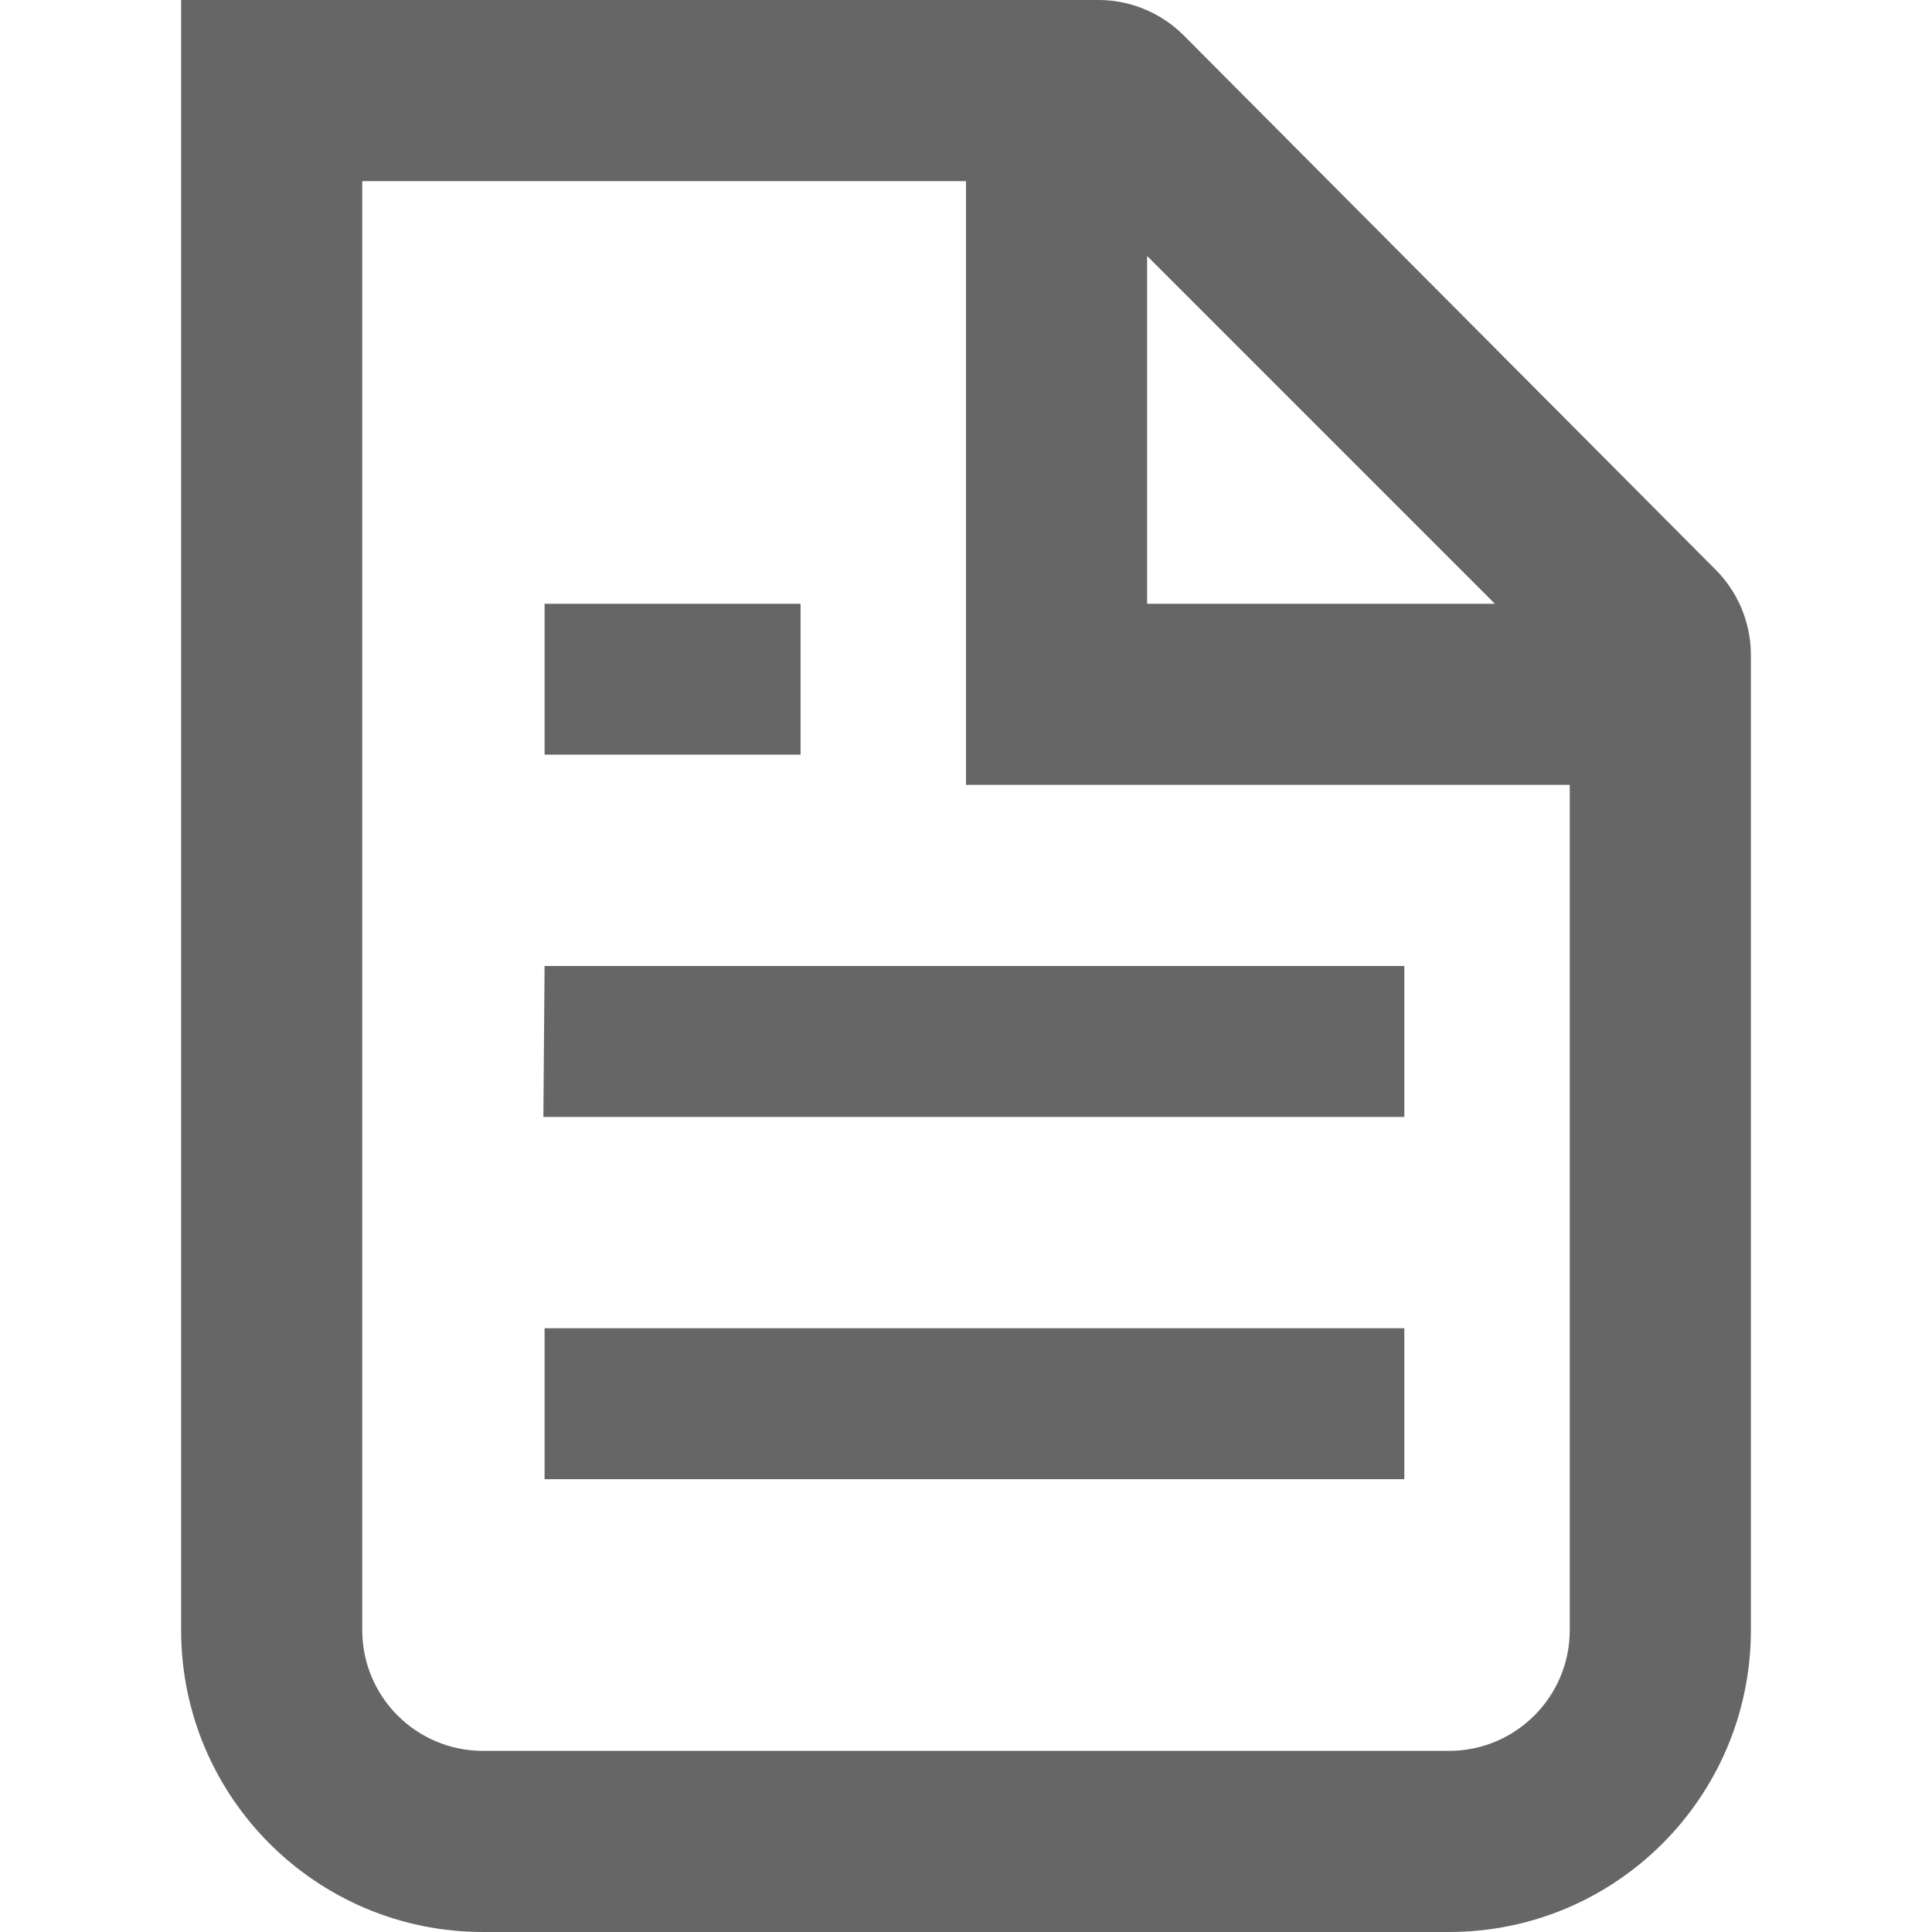
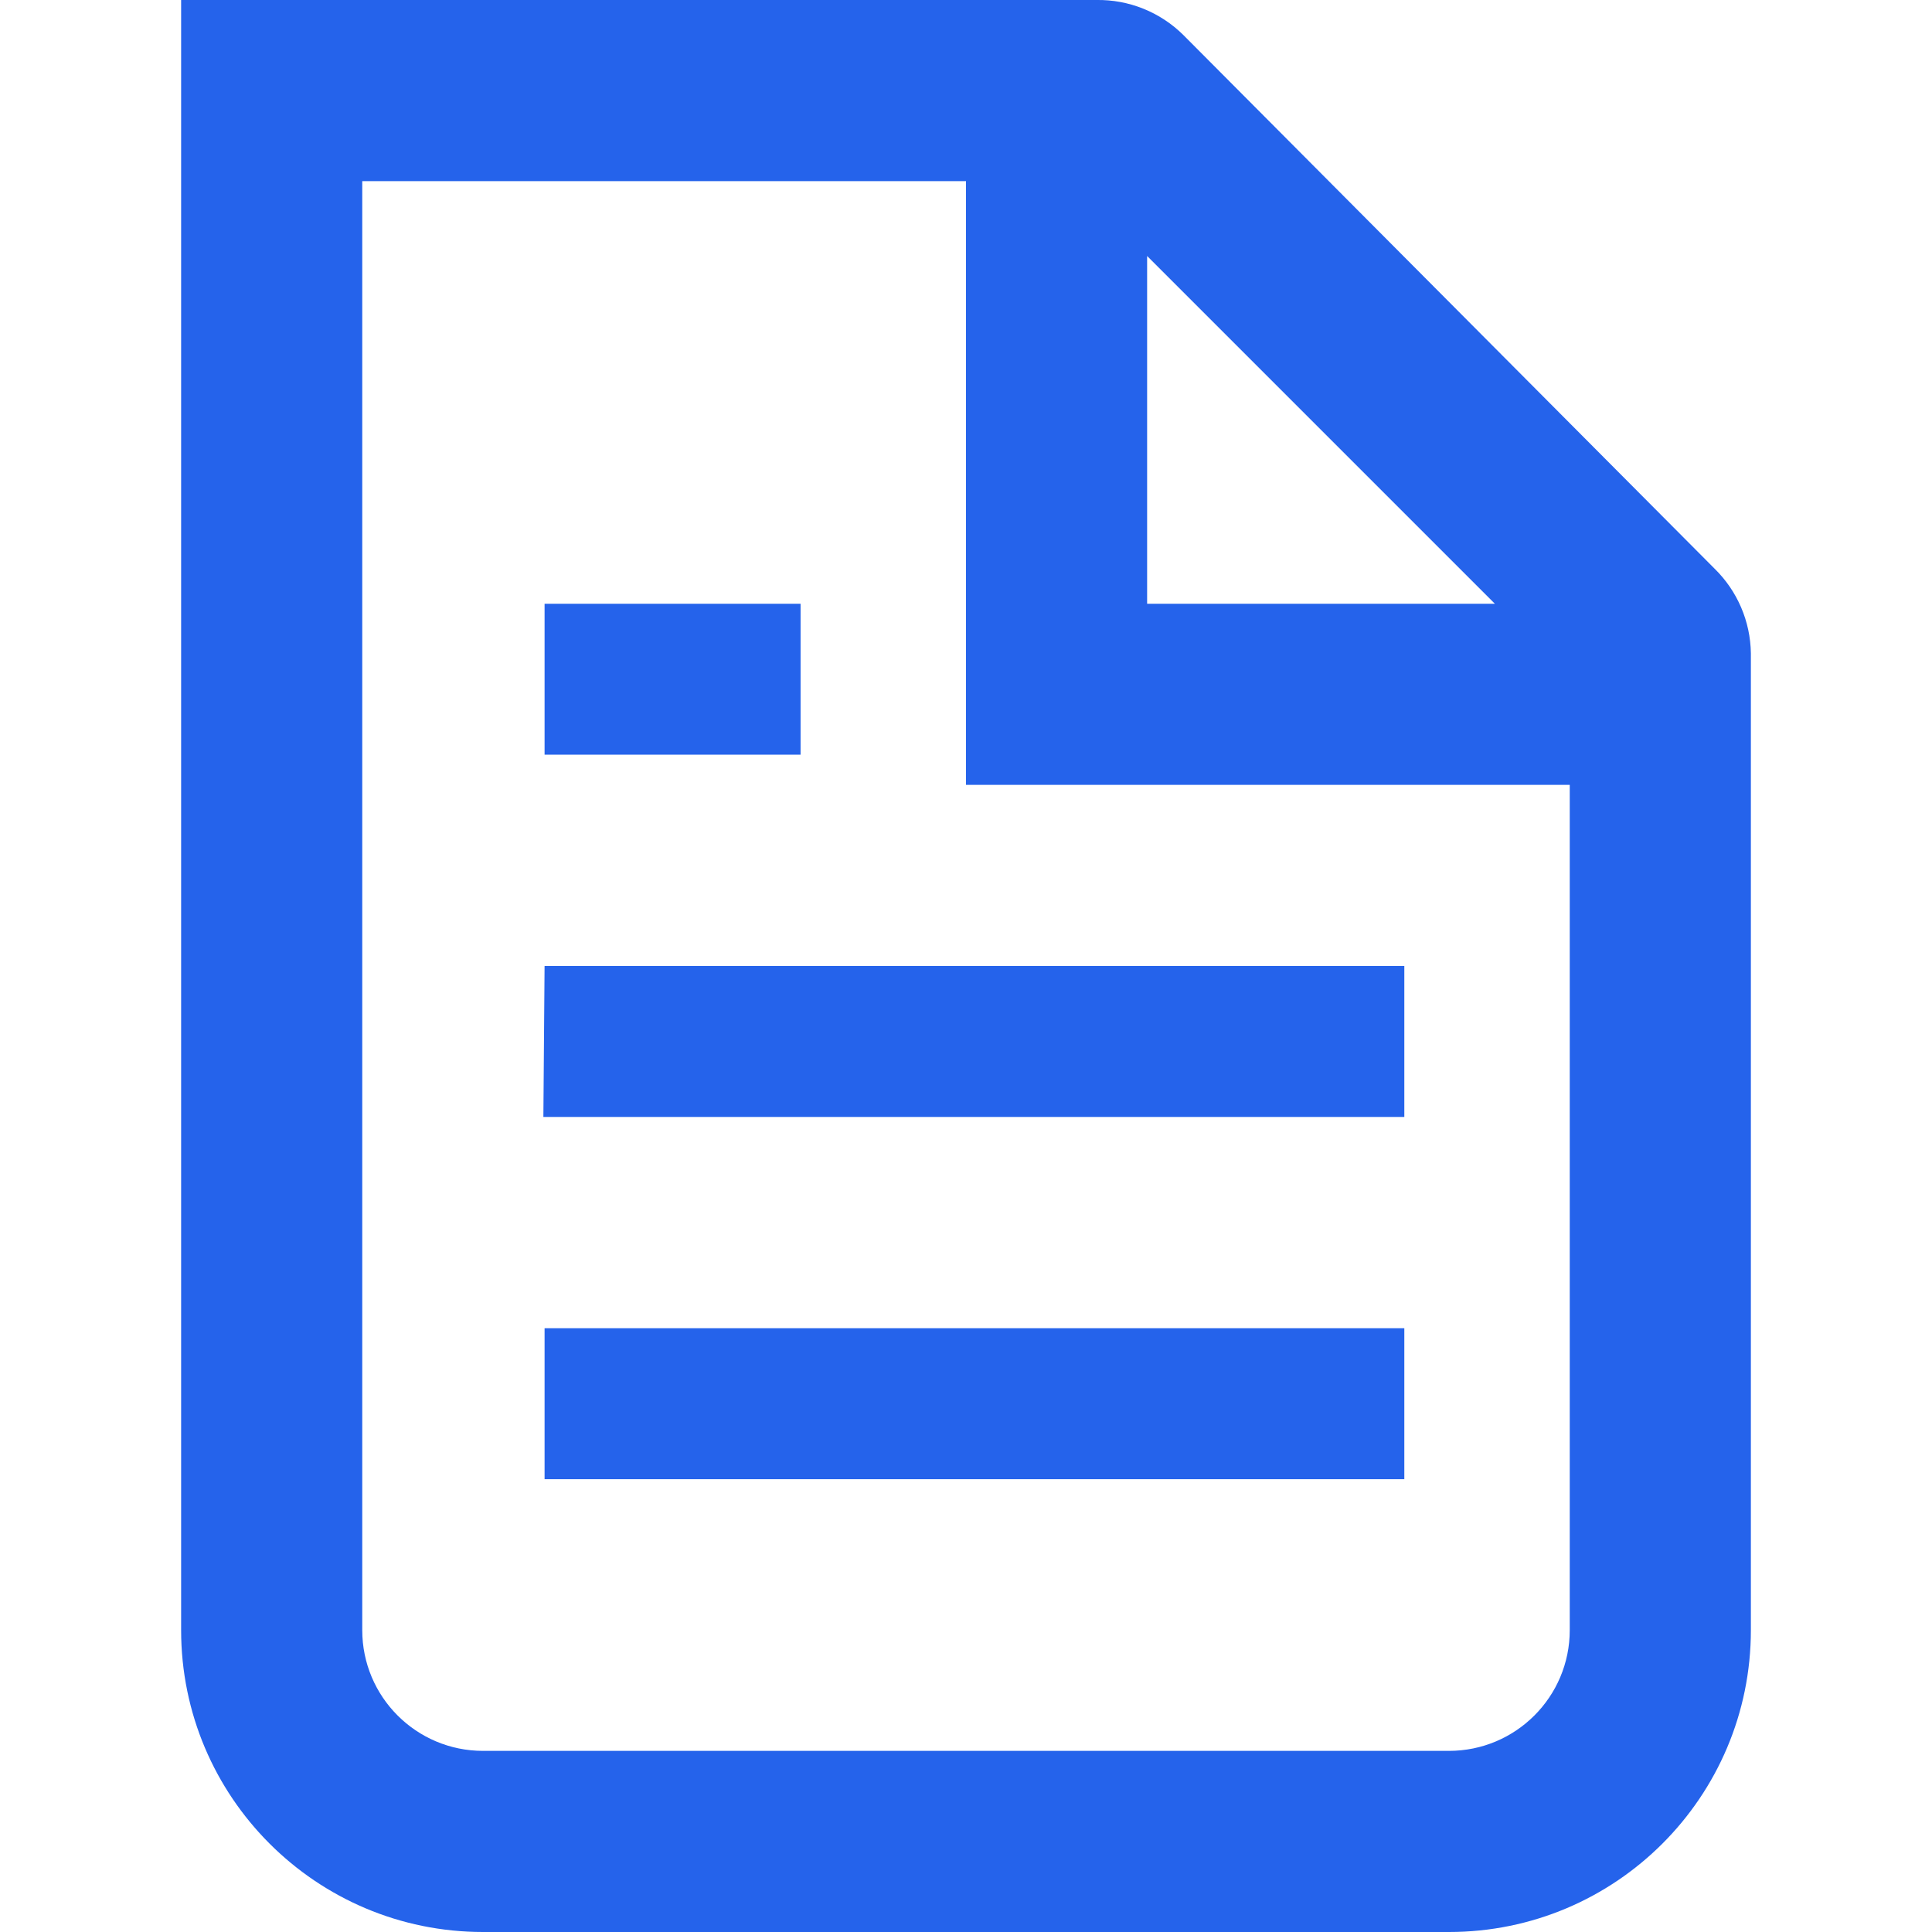
<svg xmlns="http://www.w3.org/2000/svg" fill="none" viewBox="0 0 16 16">
-   <path d="M14.5 13.5V5.41a1 1 0 0 0-.3-.7L9.8.29A1 1 0 0 0 9.08 0H1.5v13.5A2.5 2.5 0 0 0 4 16h8a2.5 2.5 0 0 0 2.5-2.5m-1.5 0v-7H8v-5H3v12a1 1 0 0 0 1 1h8a1 1 0 0 0 1-1M9.5 5V2.12L12.38 5zM5.13 5h-.62v1.25h2.12V5zm-.62 3h7.12v1.25H4.5zm.62 3h-.62v1.25h7.12V11z" clip-rule="evenodd" fill="#666" fill-rule="evenodd" />
+   <path d="M14.5 13.5V5.41a1 1 0 0 0-.3-.7L9.8.29A1 1 0 0 0 9.08 0H1.5v13.5A2.5 2.5 0 0 0 4 16h8a2.5 2.5 0 0 0 2.5-2.5m-1.5 0v-7H8v-5H3v12a1 1 0 0 0 1 1h8a1 1 0 0 0 1-1M9.5 5V2.12L12.38 5zM5.13 5h-.62v1.25h2.12V5zm-.62 3h7.12v1.25H4.5zm.62 3h-.62v1.25h7.12V11z" clip-rule="evenodd" fill="#2563eb" fill-rule="evenodd" />
</svg>
